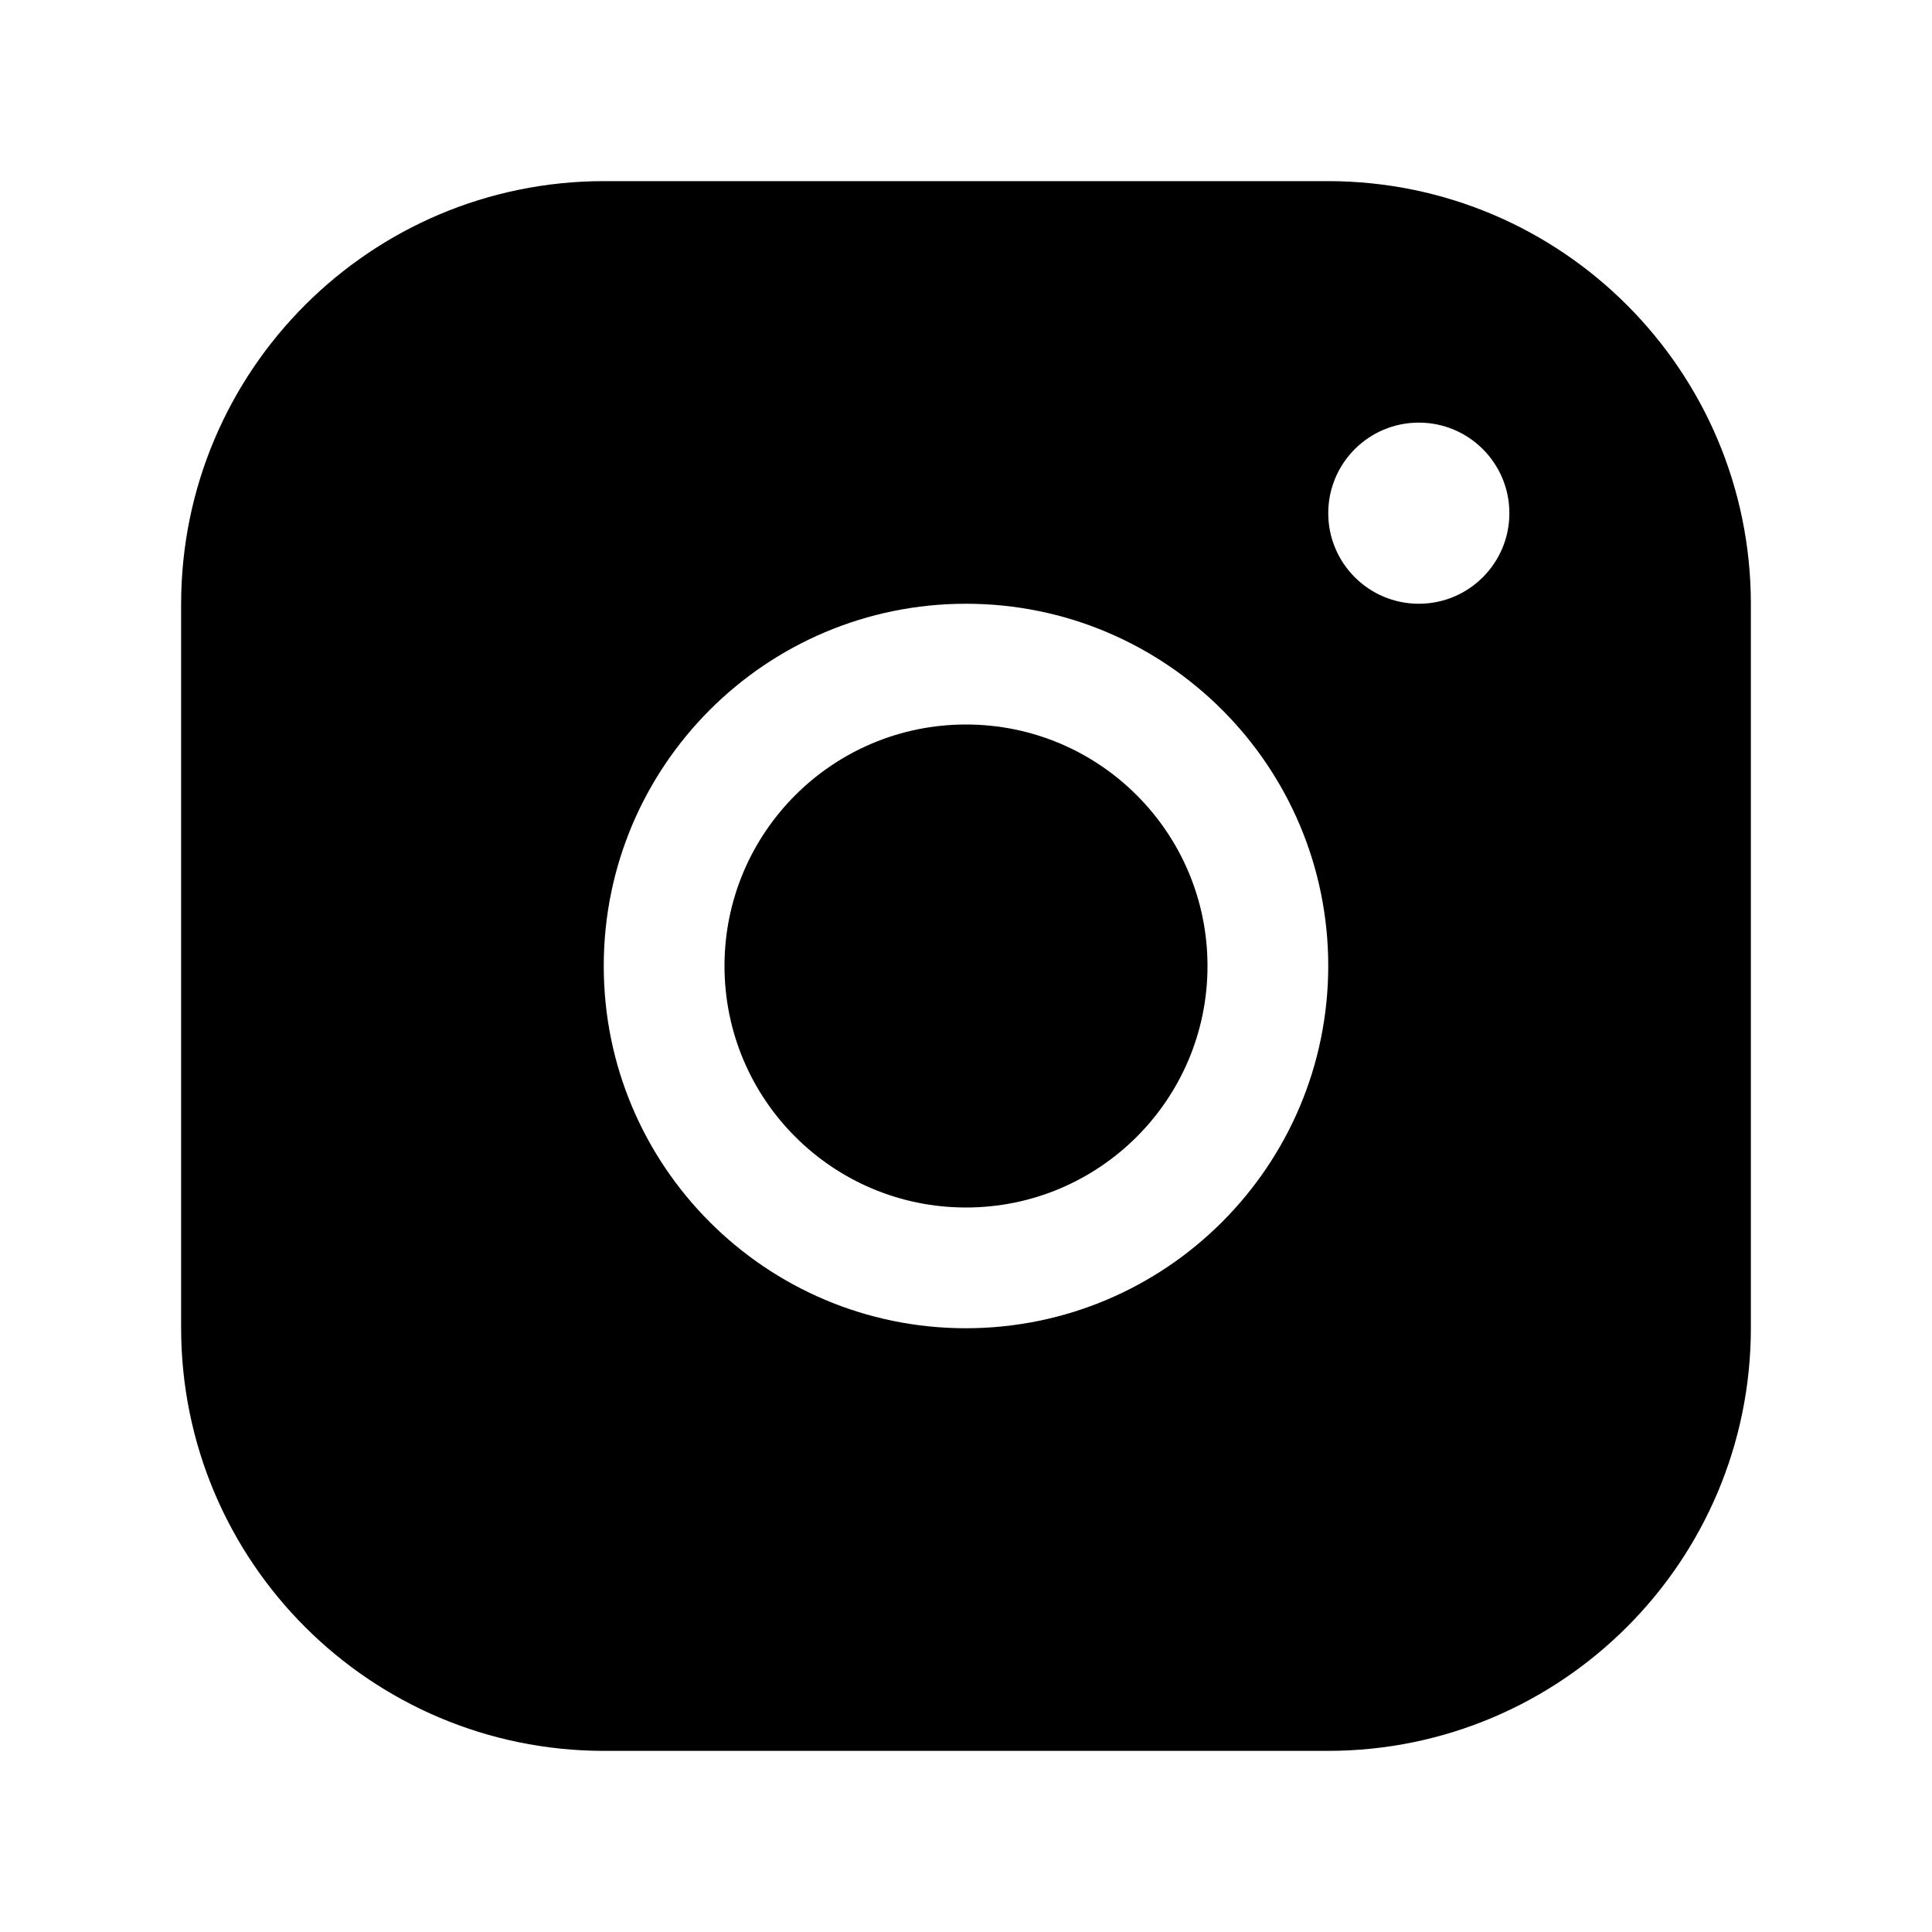
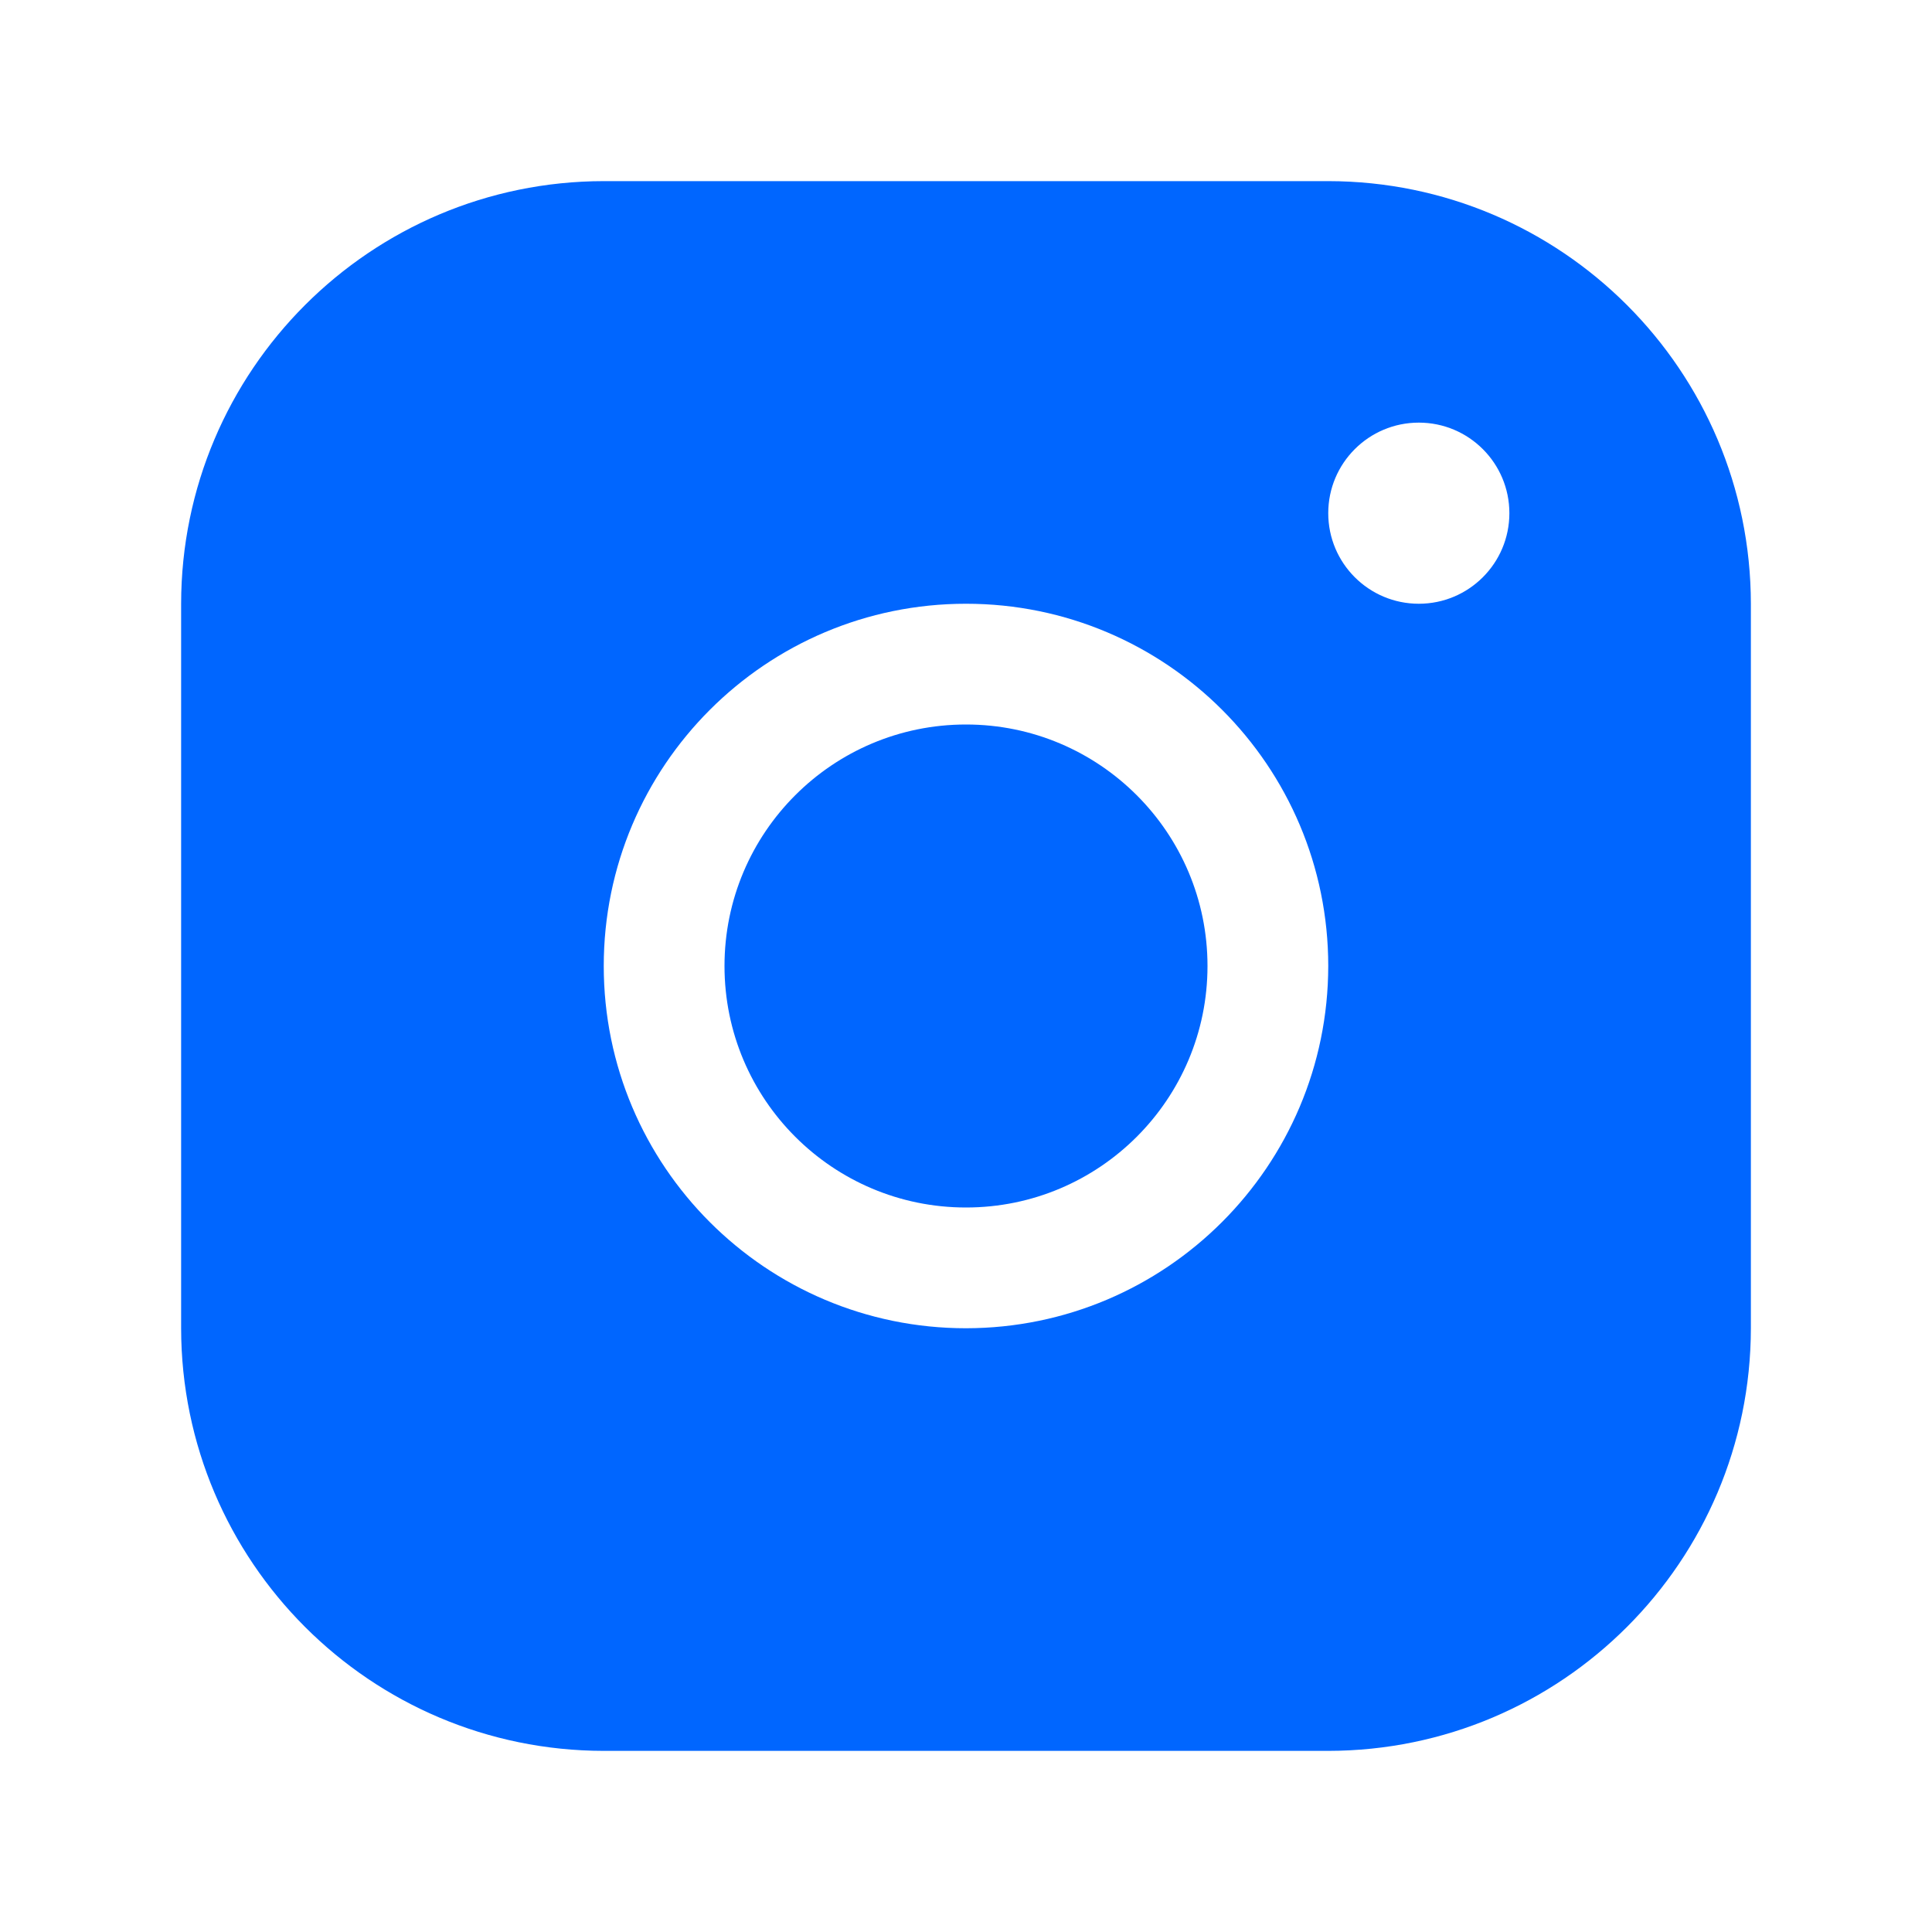
<svg xmlns="http://www.w3.org/2000/svg" width="32" height="32" viewBox="0 0 256 256">
-   <path fill="currentColor" d="M176 24H80a56.06 56.06 0 0 0-56 56v96a56.06 56.06 0 0 0 56 56h96a56.06 56.06 0 0 0 56-56V80a56.06 56.06 0 0 0-56-56Zm-48 152a48 48 0 1 1 48-48a48.05 48.05 0 0 1-48 48Zm60-96a12 12 0 1 1 12-12a12 12 0 0 1-12 12Zm-28 48a32 32 0 1 1-32-32a32 32 0 0 1 32 32Z" />
+   <path fill="#0066FF" d="M176 24H80a56.06 56.06 0 0 0-56 56v96a56.06 56.06 0 0 0 56 56h96a56.06 56.06 0 0 0 56-56V80a56.06 56.06 0 0 0-56-56Zm-48 152a48 48 0 1 1 48-48a48.05 48.05 0 0 1-48 48Zm60-96a12 12 0 1 1 12-12a12 12 0 0 1-12 12Zm-28 48a32 32 0 1 1-32-32a32 32 0 0 1 32 32Z" />
</svg>
